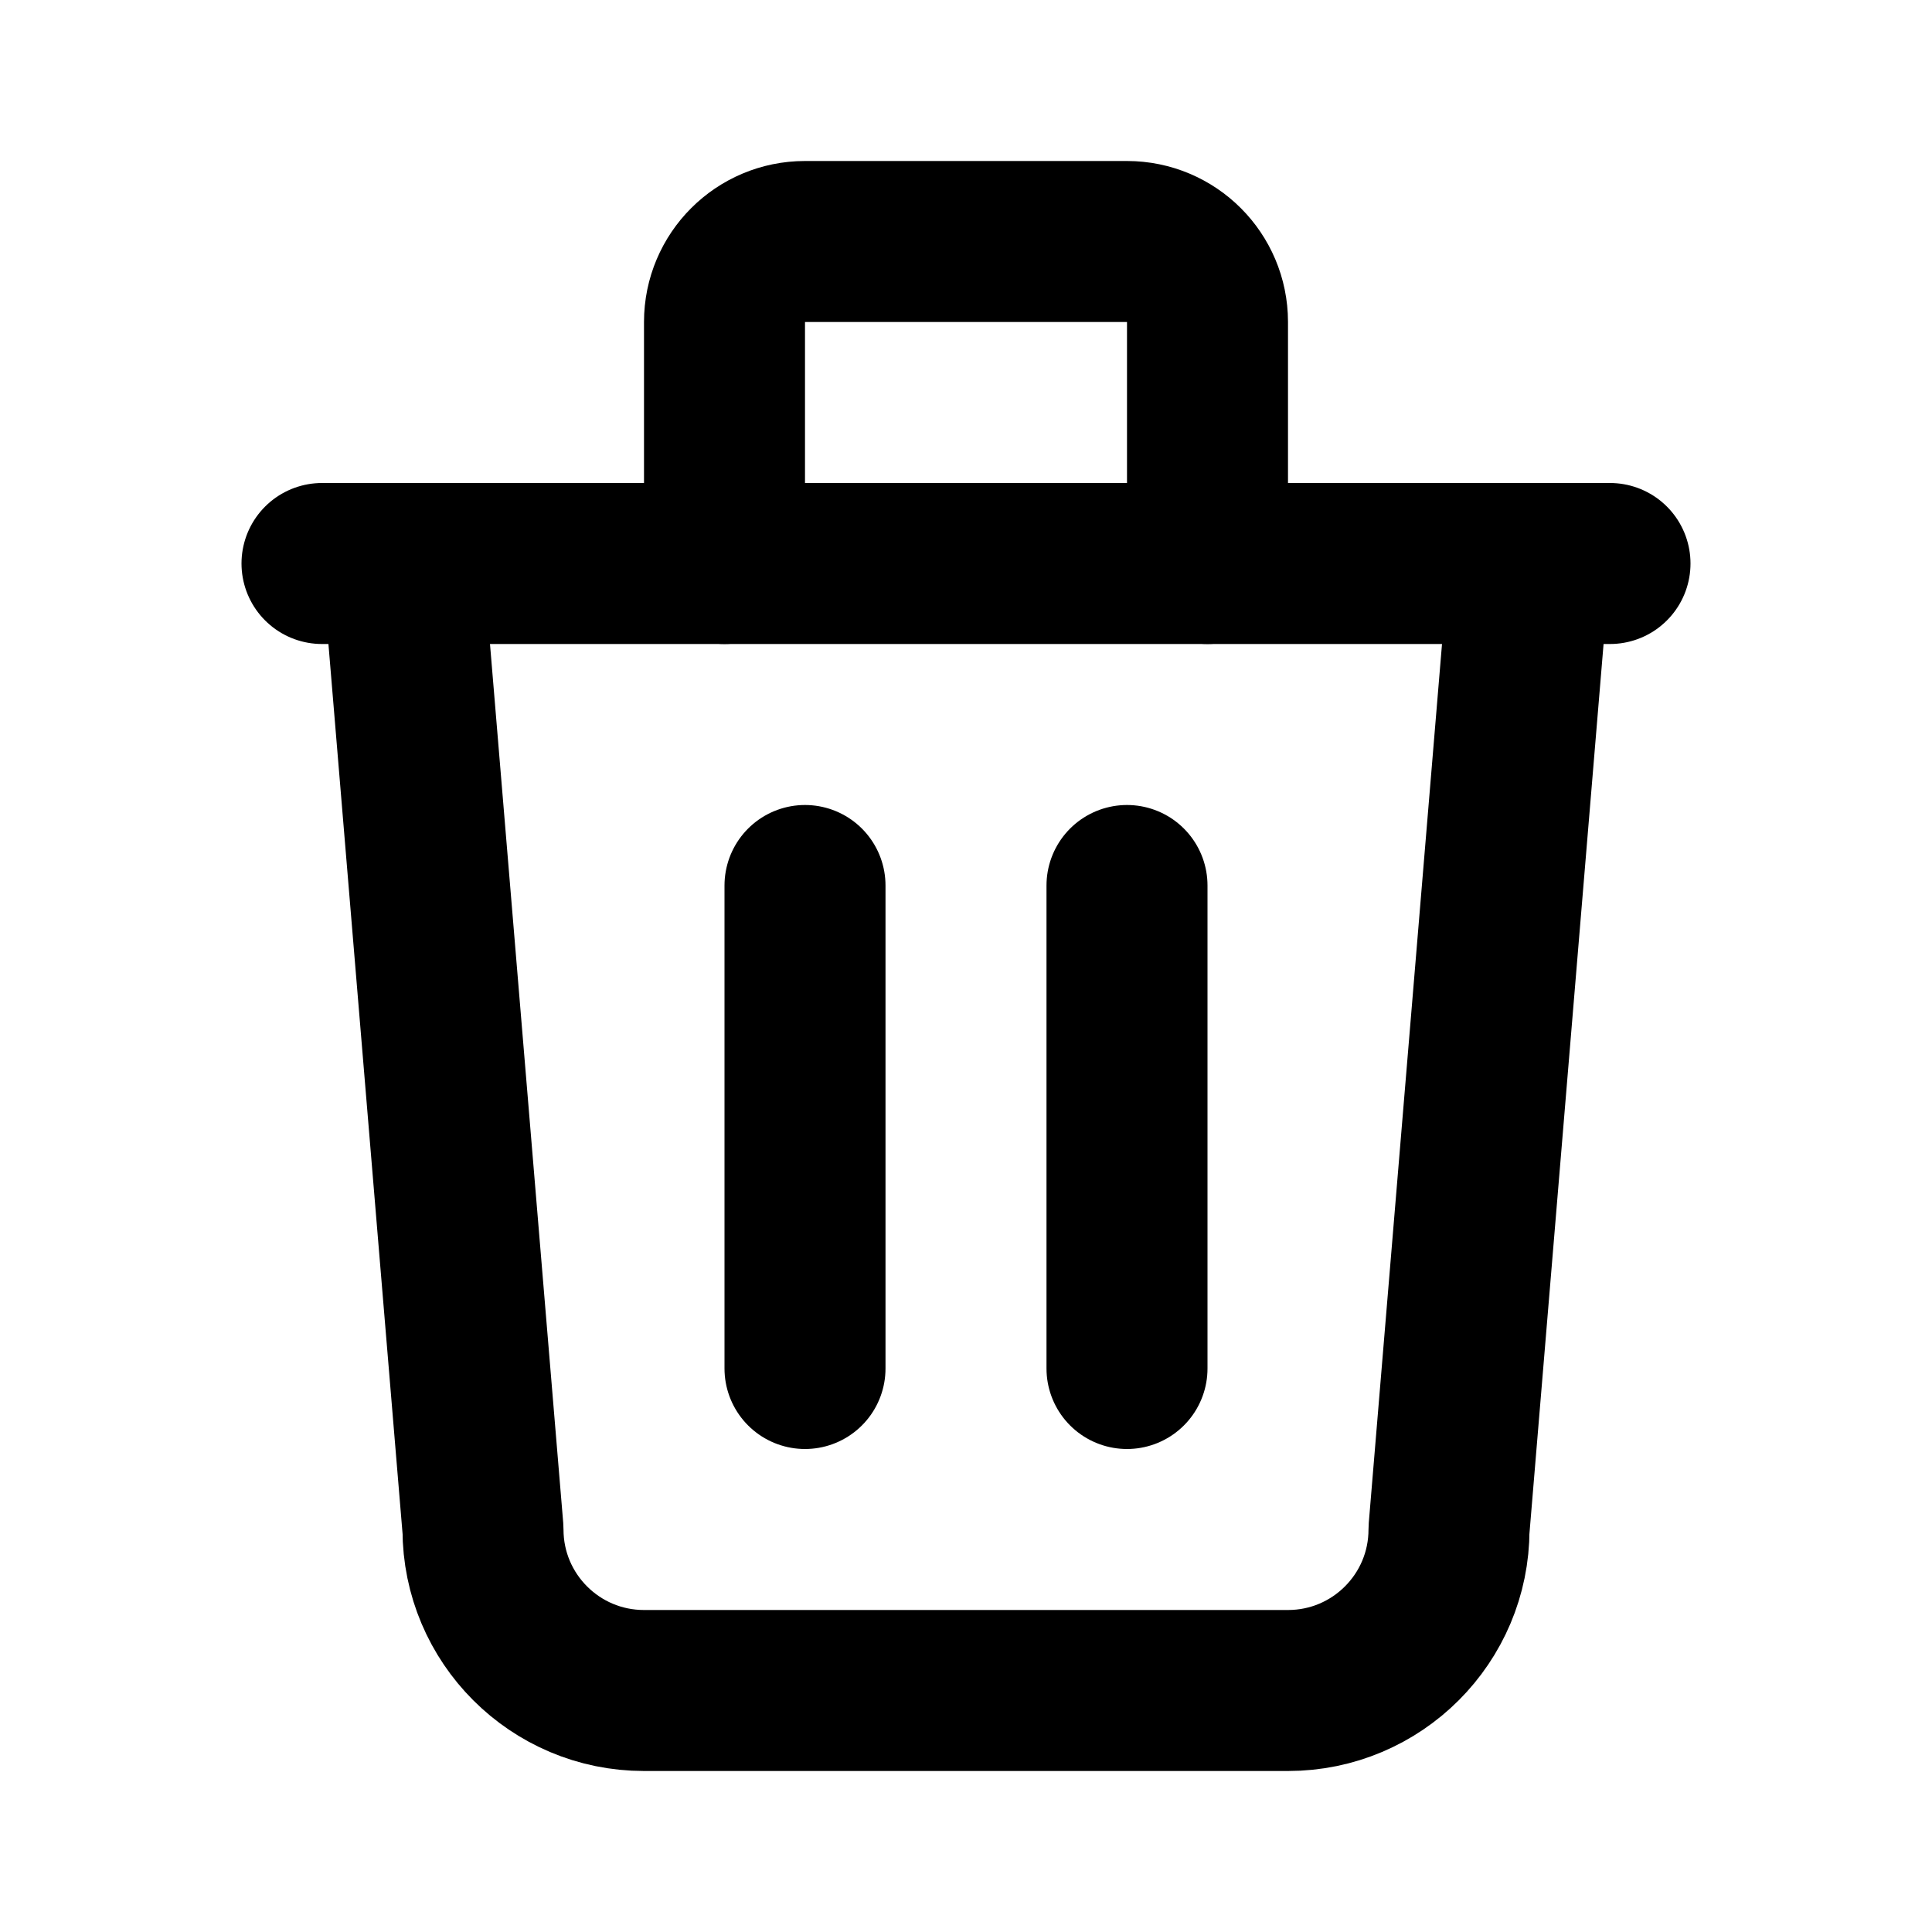
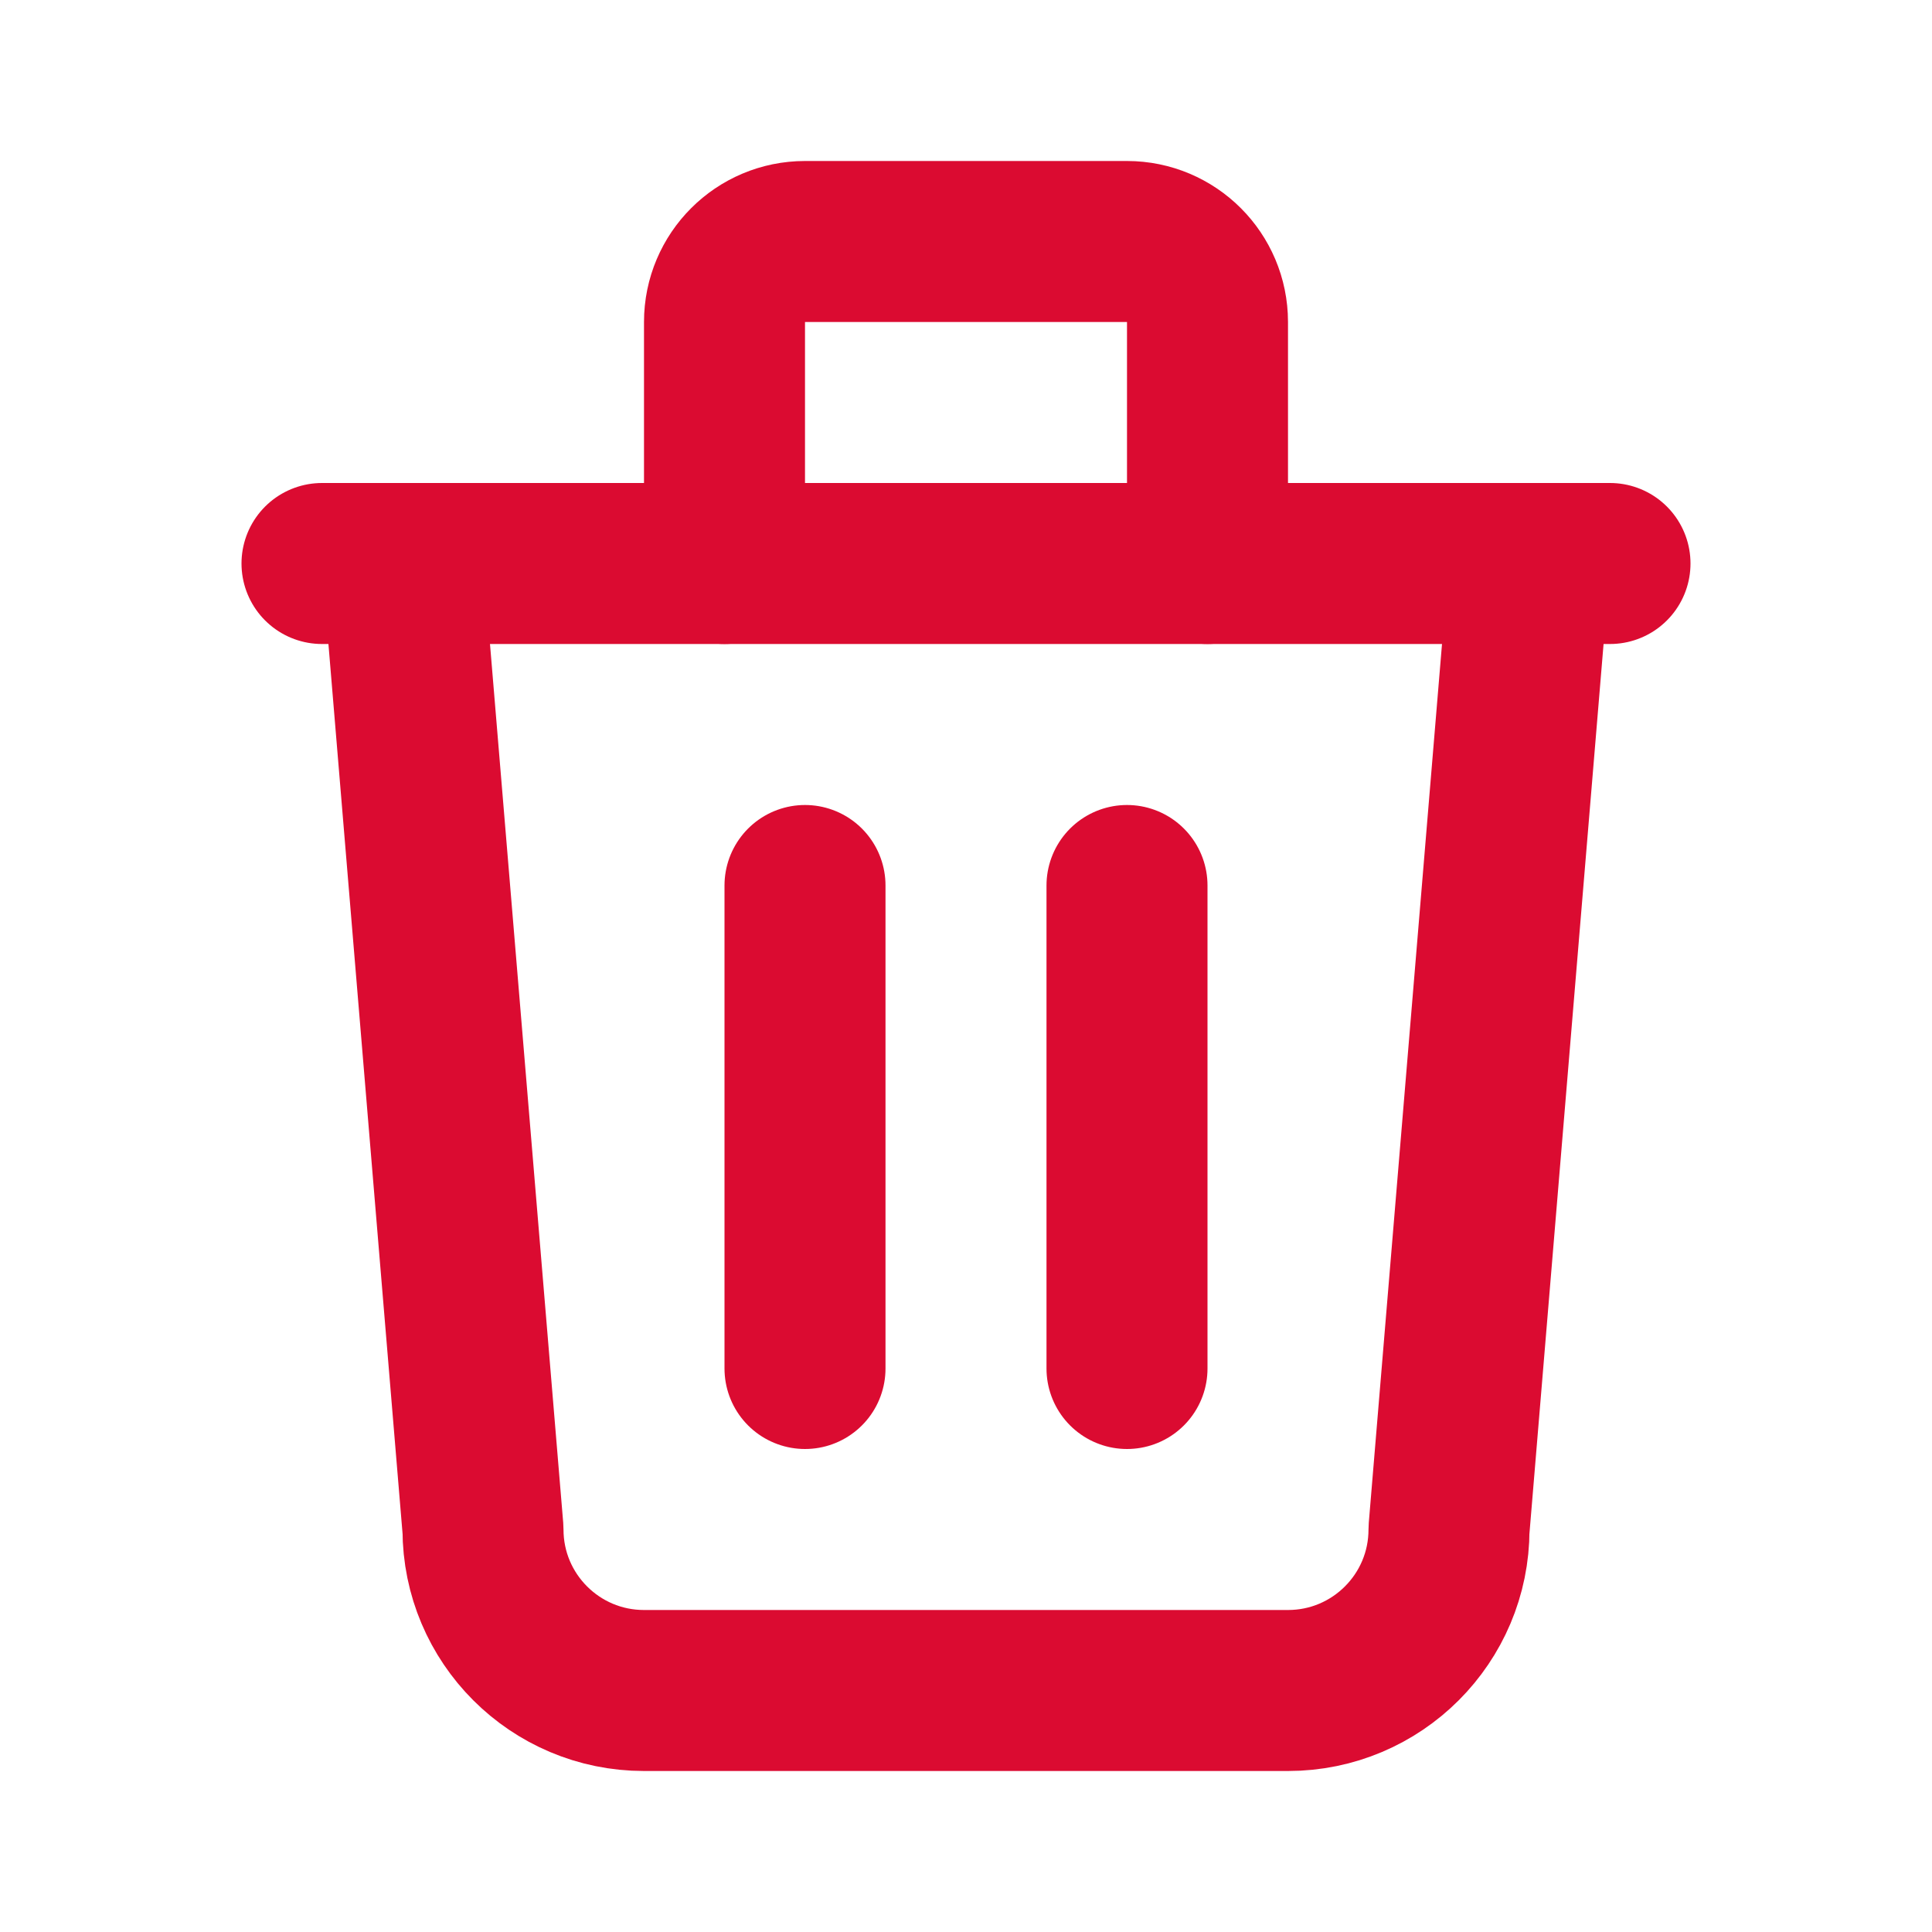
- <svg xmlns="http://www.w3.org/2000/svg" class="icon icon-tabler icon-tabler-trash" width="24" height="24" viewBox="0 0 24 24" stroke-width="2" stroke="black" fill="none" stroke-linecap="round" stroke-linejoin="round">
+ <svg xmlns="http://www.w3.org/2000/svg" class="icon icon-tabler icon-tabler-trash" width="24" height="24" viewBox="0 0 24 24" stroke-width="2" stroke="#db0b31" fill="none" stroke-linecap="round" stroke-linejoin="round">
  <path stroke="none" d="M0 0h24v24H0z" fill="none" />
  <path d="M4 7l16 0" />
  <path d="M10 11l0 6" />
  <path d="M14 11l0 6" />
  <path d="M5 7l1 12a2 2 0 0 0 2 2h8a2 2 0 0 0 2 -2l1 -12" />
  <path d="M9 7v-3a1 1 0 0 1 1 -1h4a1 1 0 0 1 1 1v3" />
</svg>
